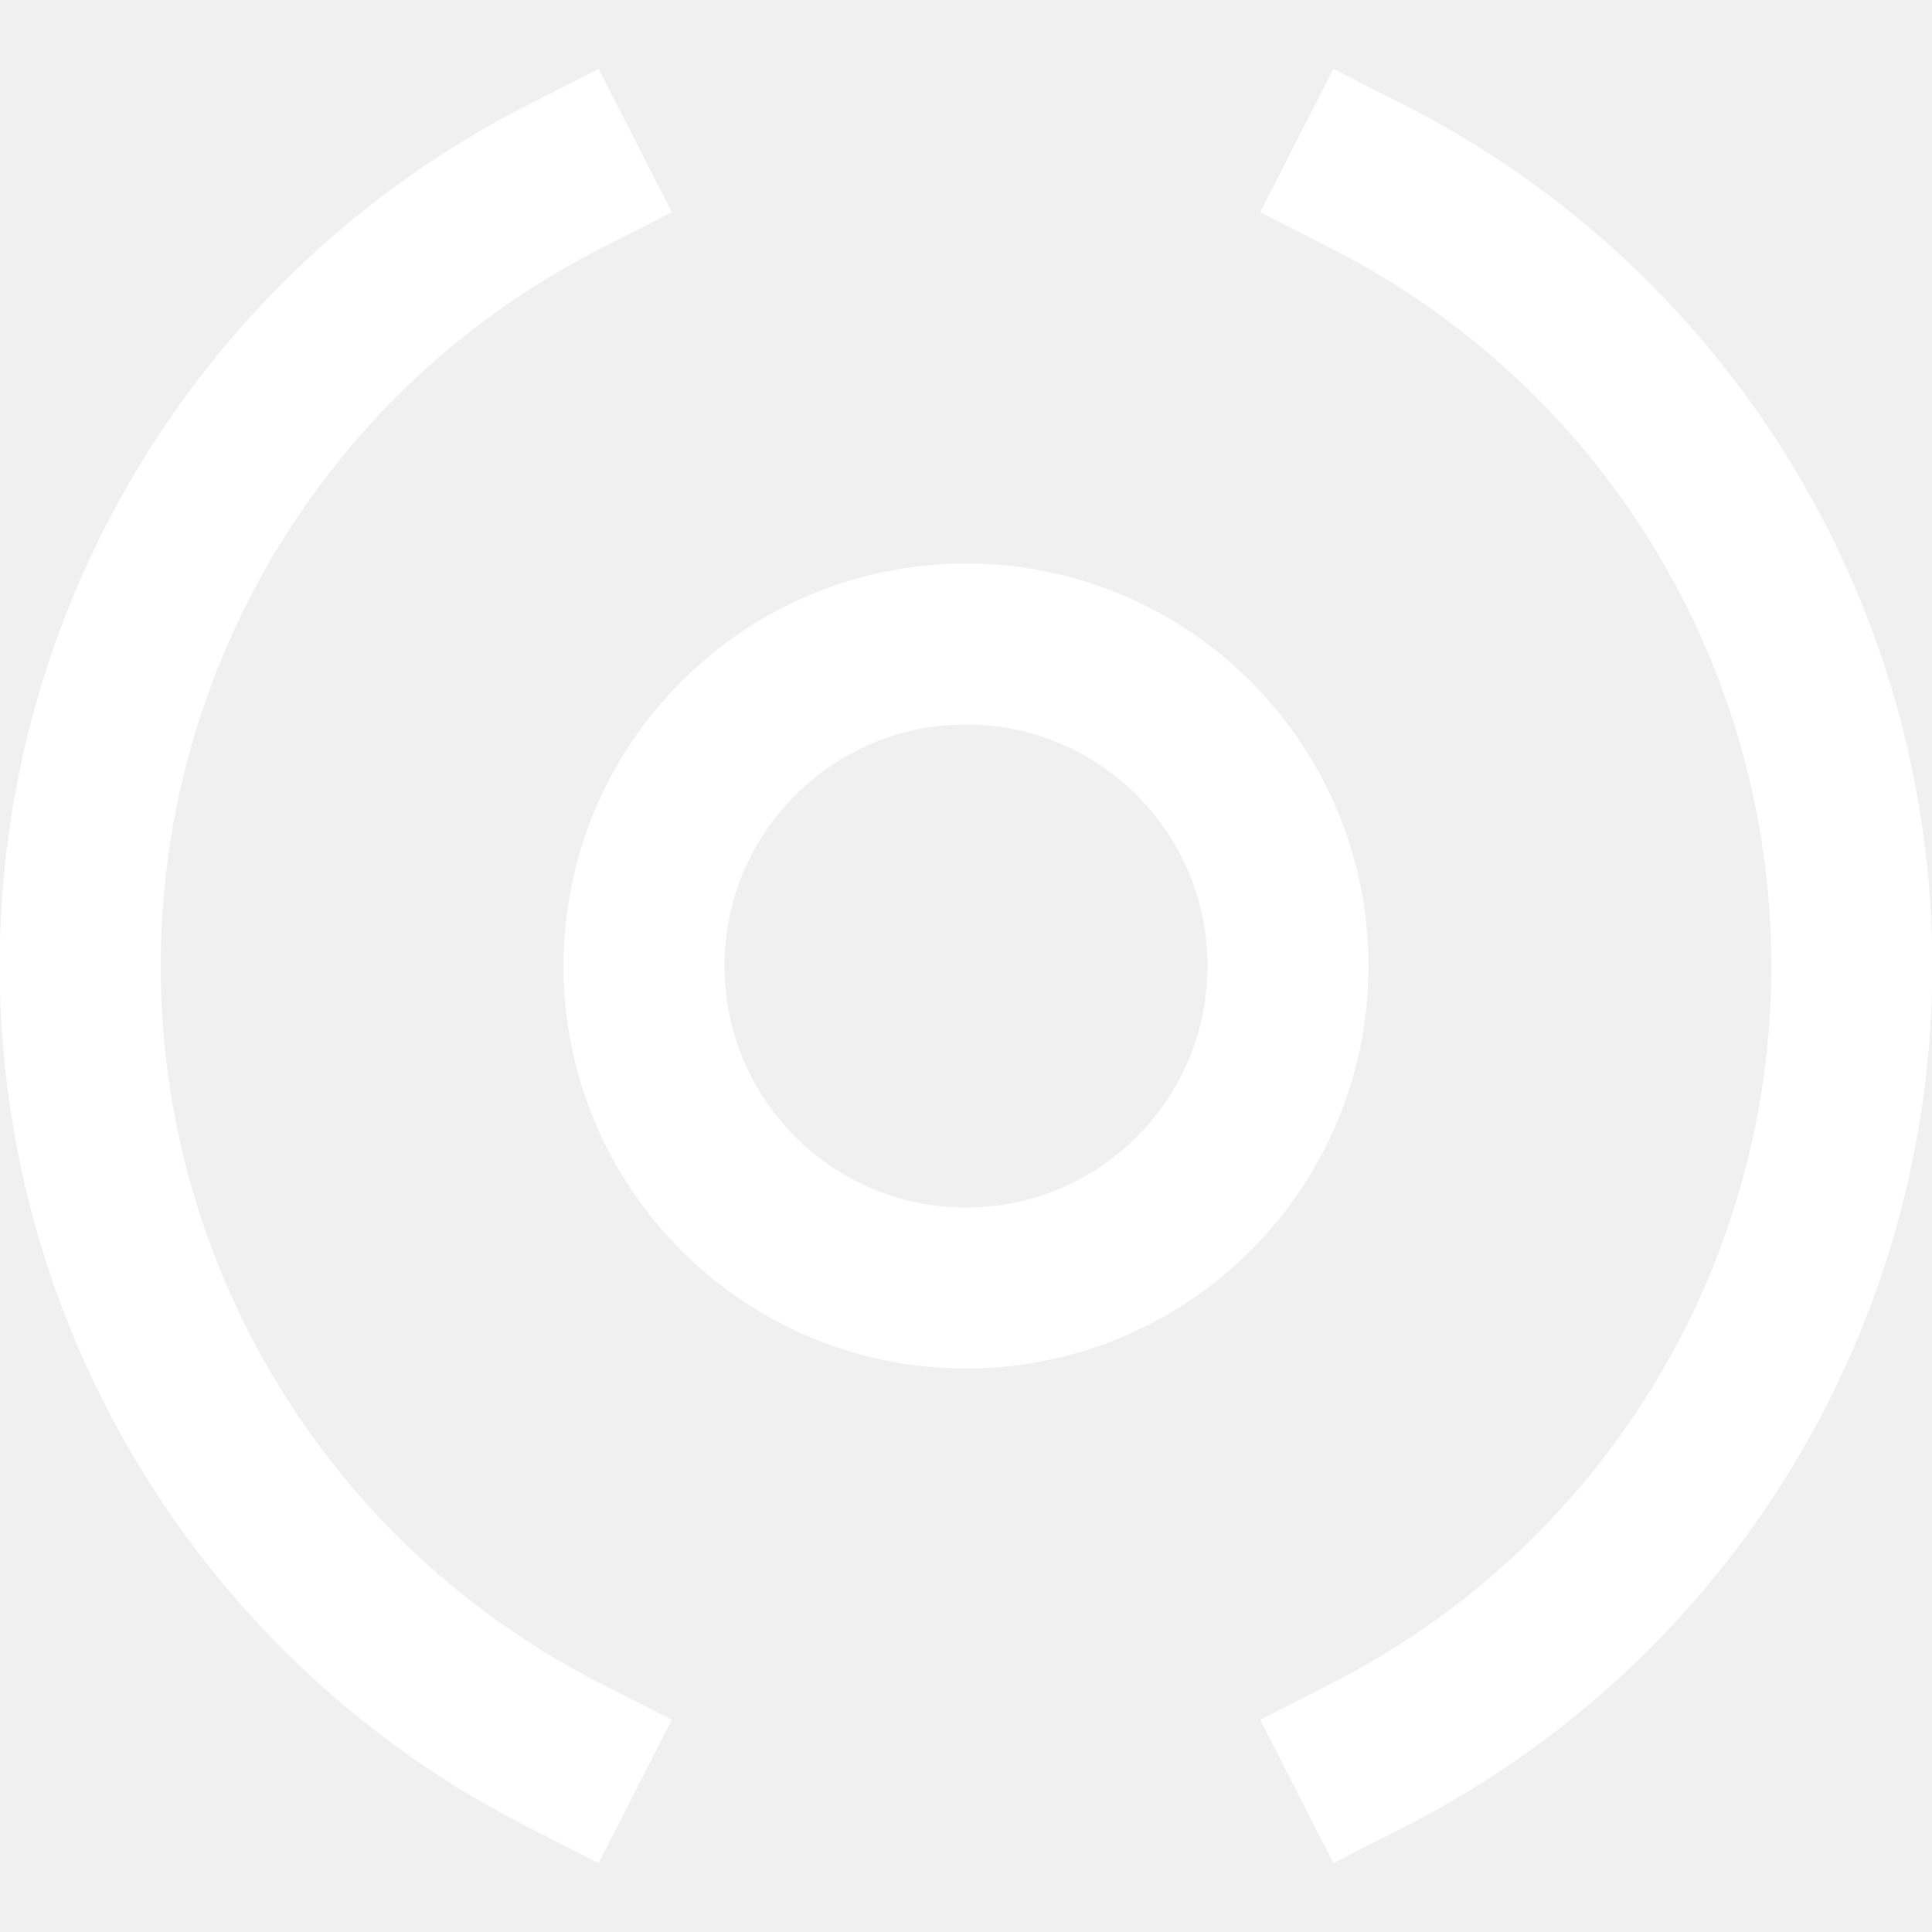
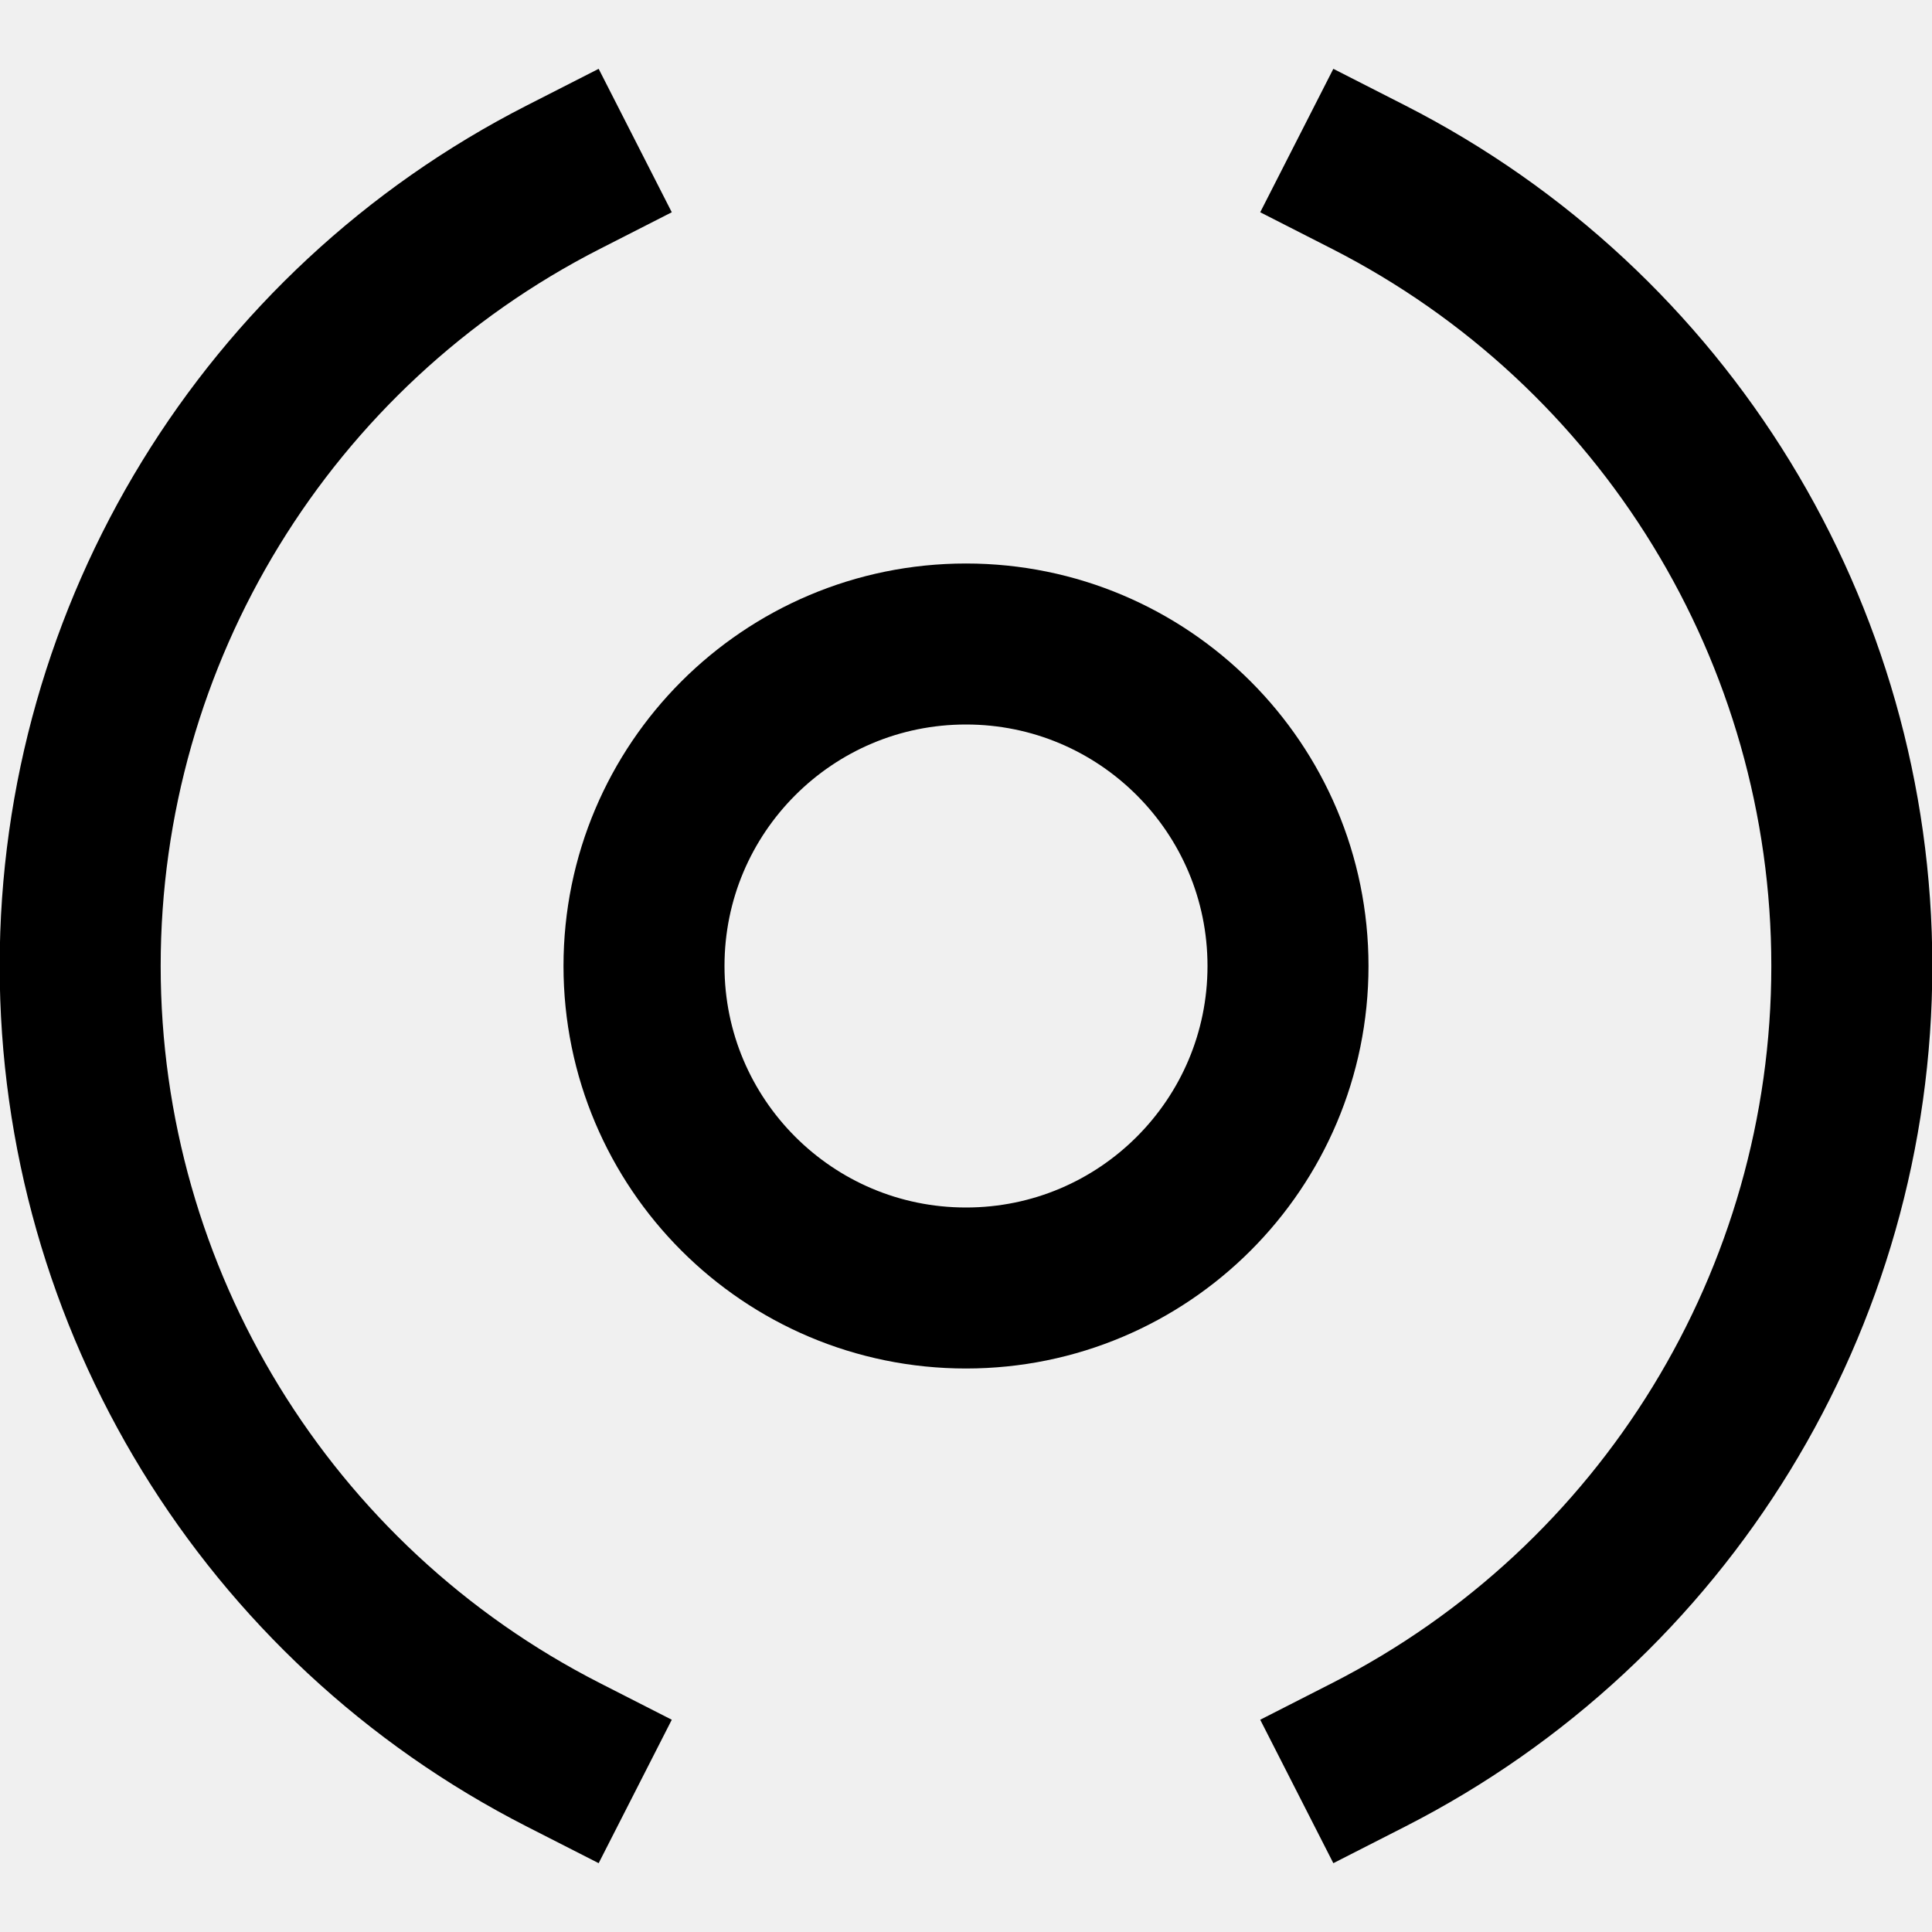
- <svg xmlns="http://www.w3.org/2000/svg" width="24px" height="24px" viewBox="0 0 24 24" version="1.1">
-   <g id="Icon/24x24/ic-alert" stroke="none" stroke-width="1" fill="none" fill-rule="evenodd" stroke-linecap="square">
-     <g id="notification-2" transform="translate(1, 2)" stroke="#FFFFFF" stroke-width="2">
-       <circle id="Oval" cx="11" cy="10" r="4" />
-       <path d="M6,19.8 C2.316,17.922 -0.004,14.136 -0.004,10 C-0.004,5.864 2.316,2.078 6,0.2" id="Path" />
-       <path d="M16,0.2 C19.684,2.078 22.004,5.864 22.004,10 C22.004,14.136 19.684,17.922 16,19.8" id="Path" />
-     </g>
+ <svg xmlns="http://www.w3.org/2000/svg" viewBox="0 0 24 24">
+   <defs />
+   <g fill="none" fill-rule="evenodd" stroke="currentColor" stroke-linecap="square" stroke-width="2" transform="translate(1 2)">
+     <circle cx="11" cy="10" r="4" />
+     <path d="M6 19.8A11 11 0 016 .2M16 .2a11 11 0 010 19.6" />
  </g>
</svg>
